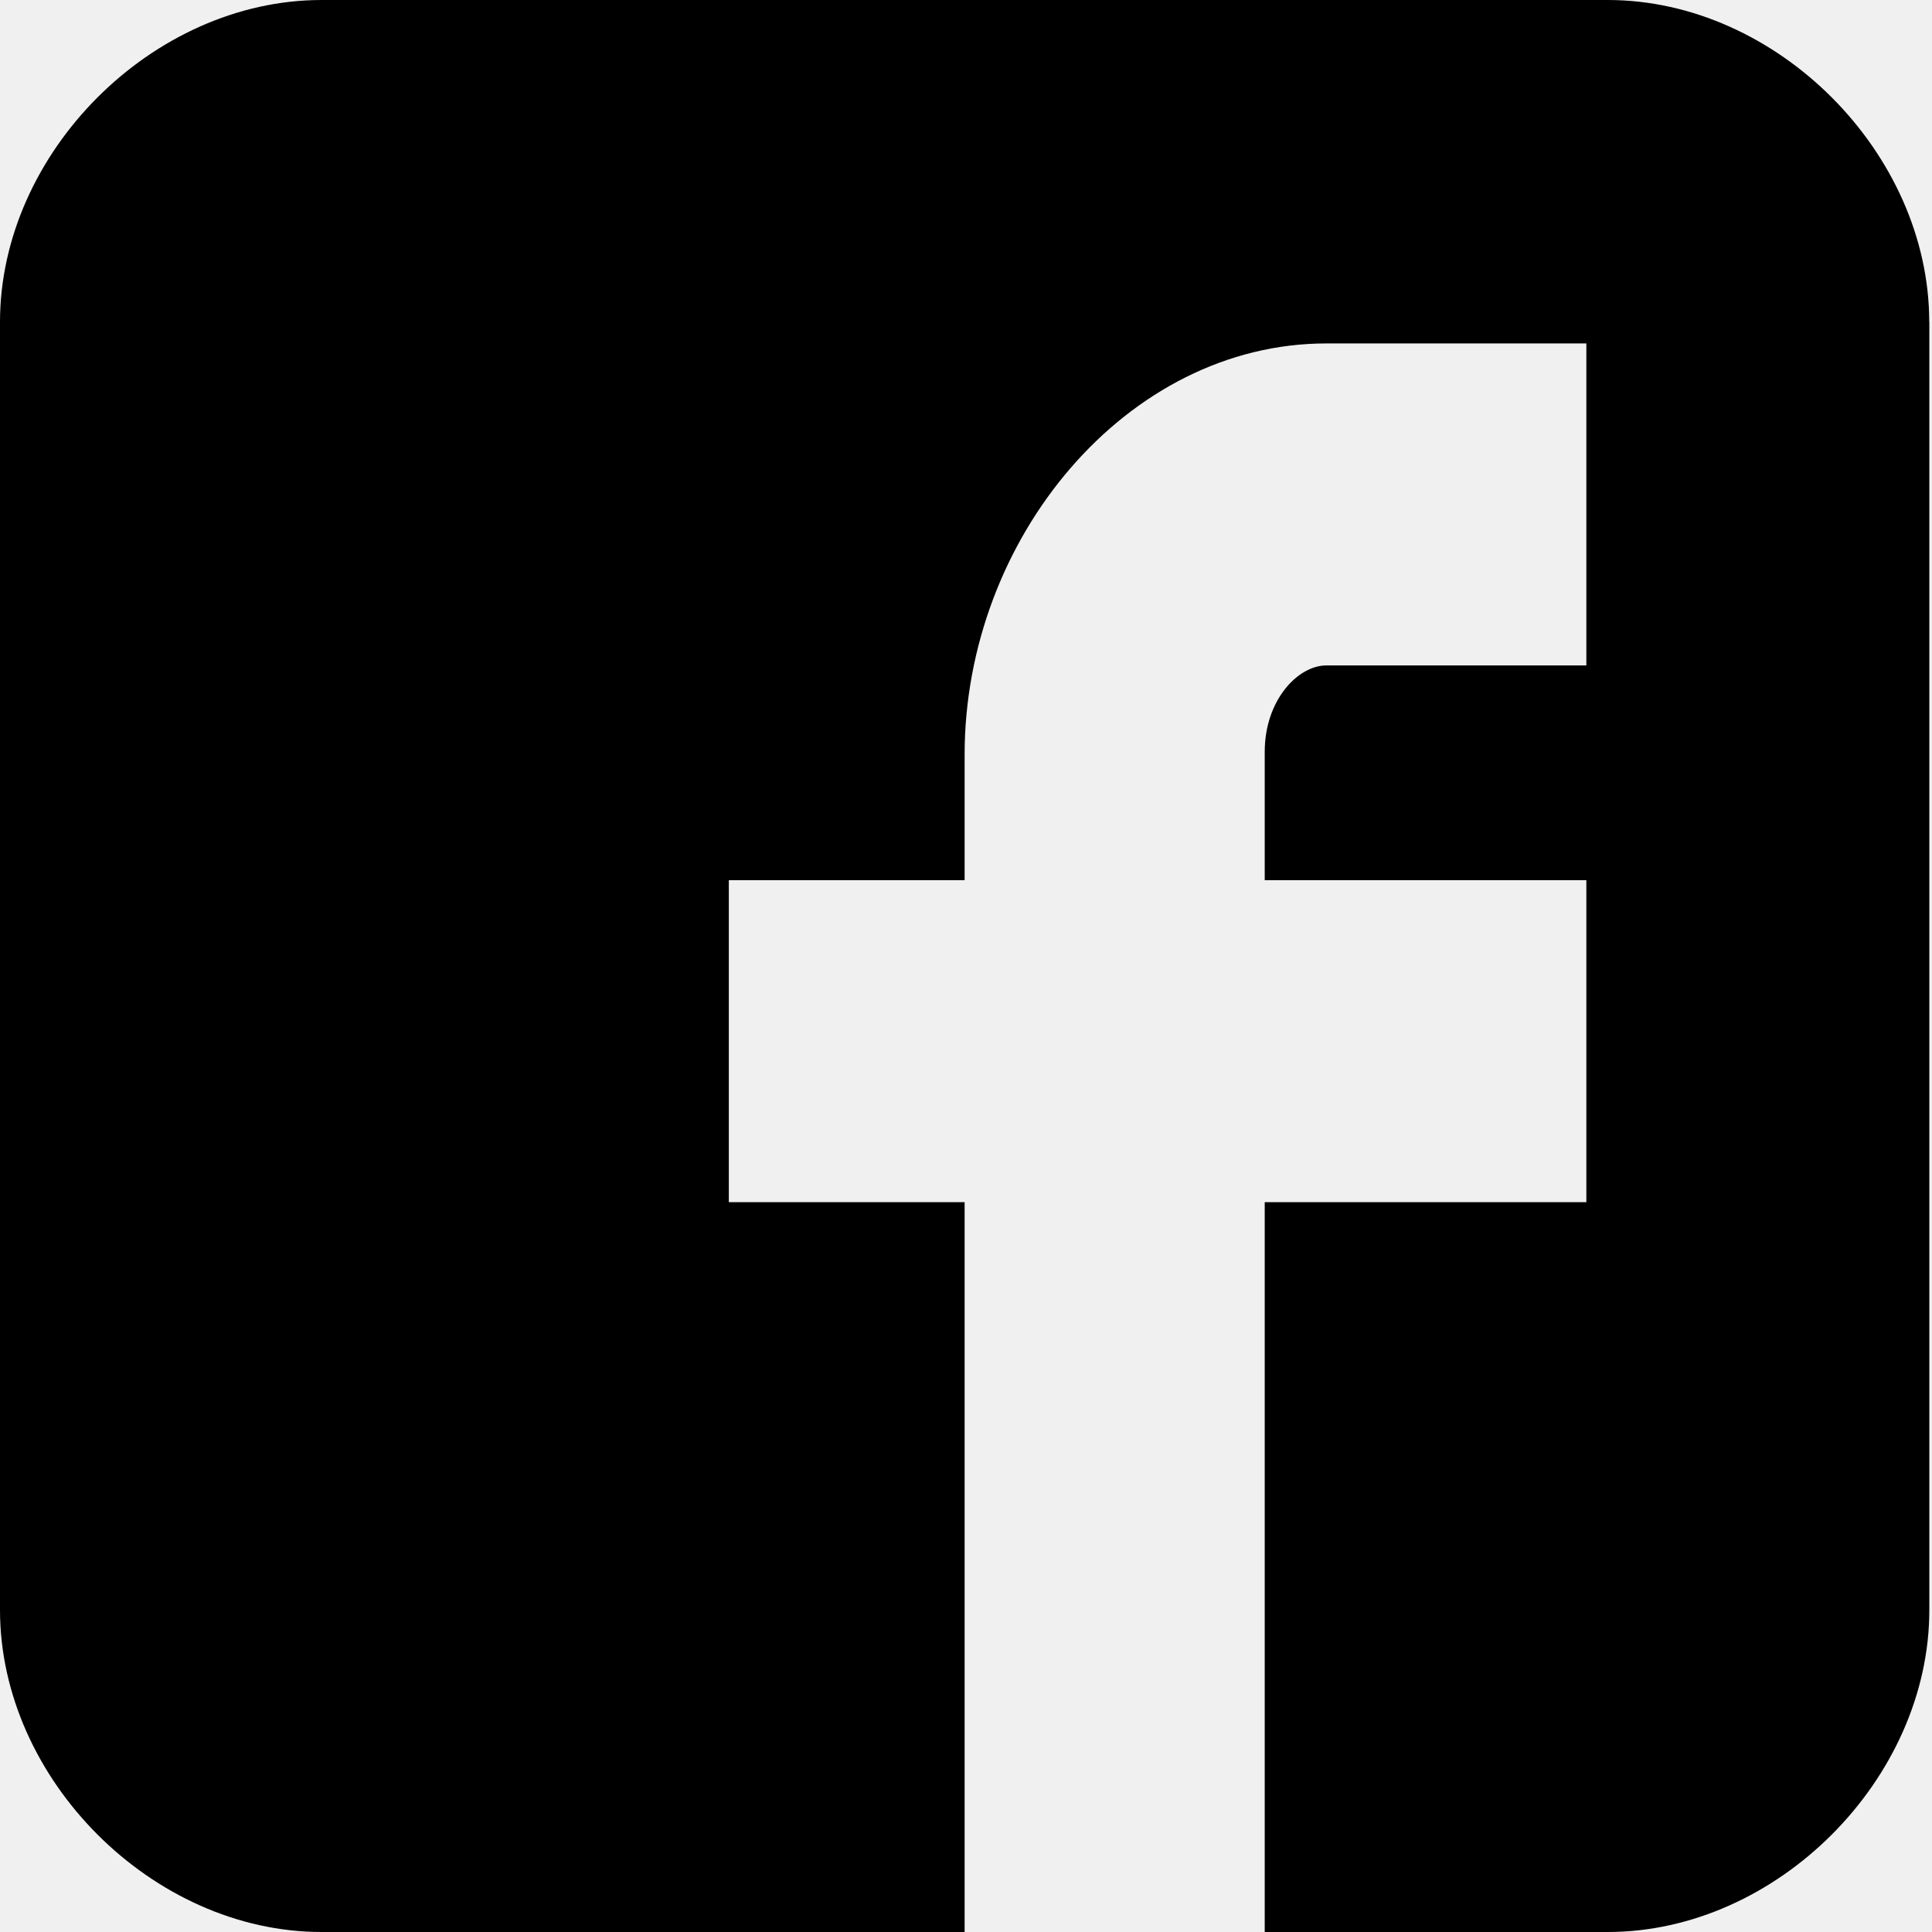
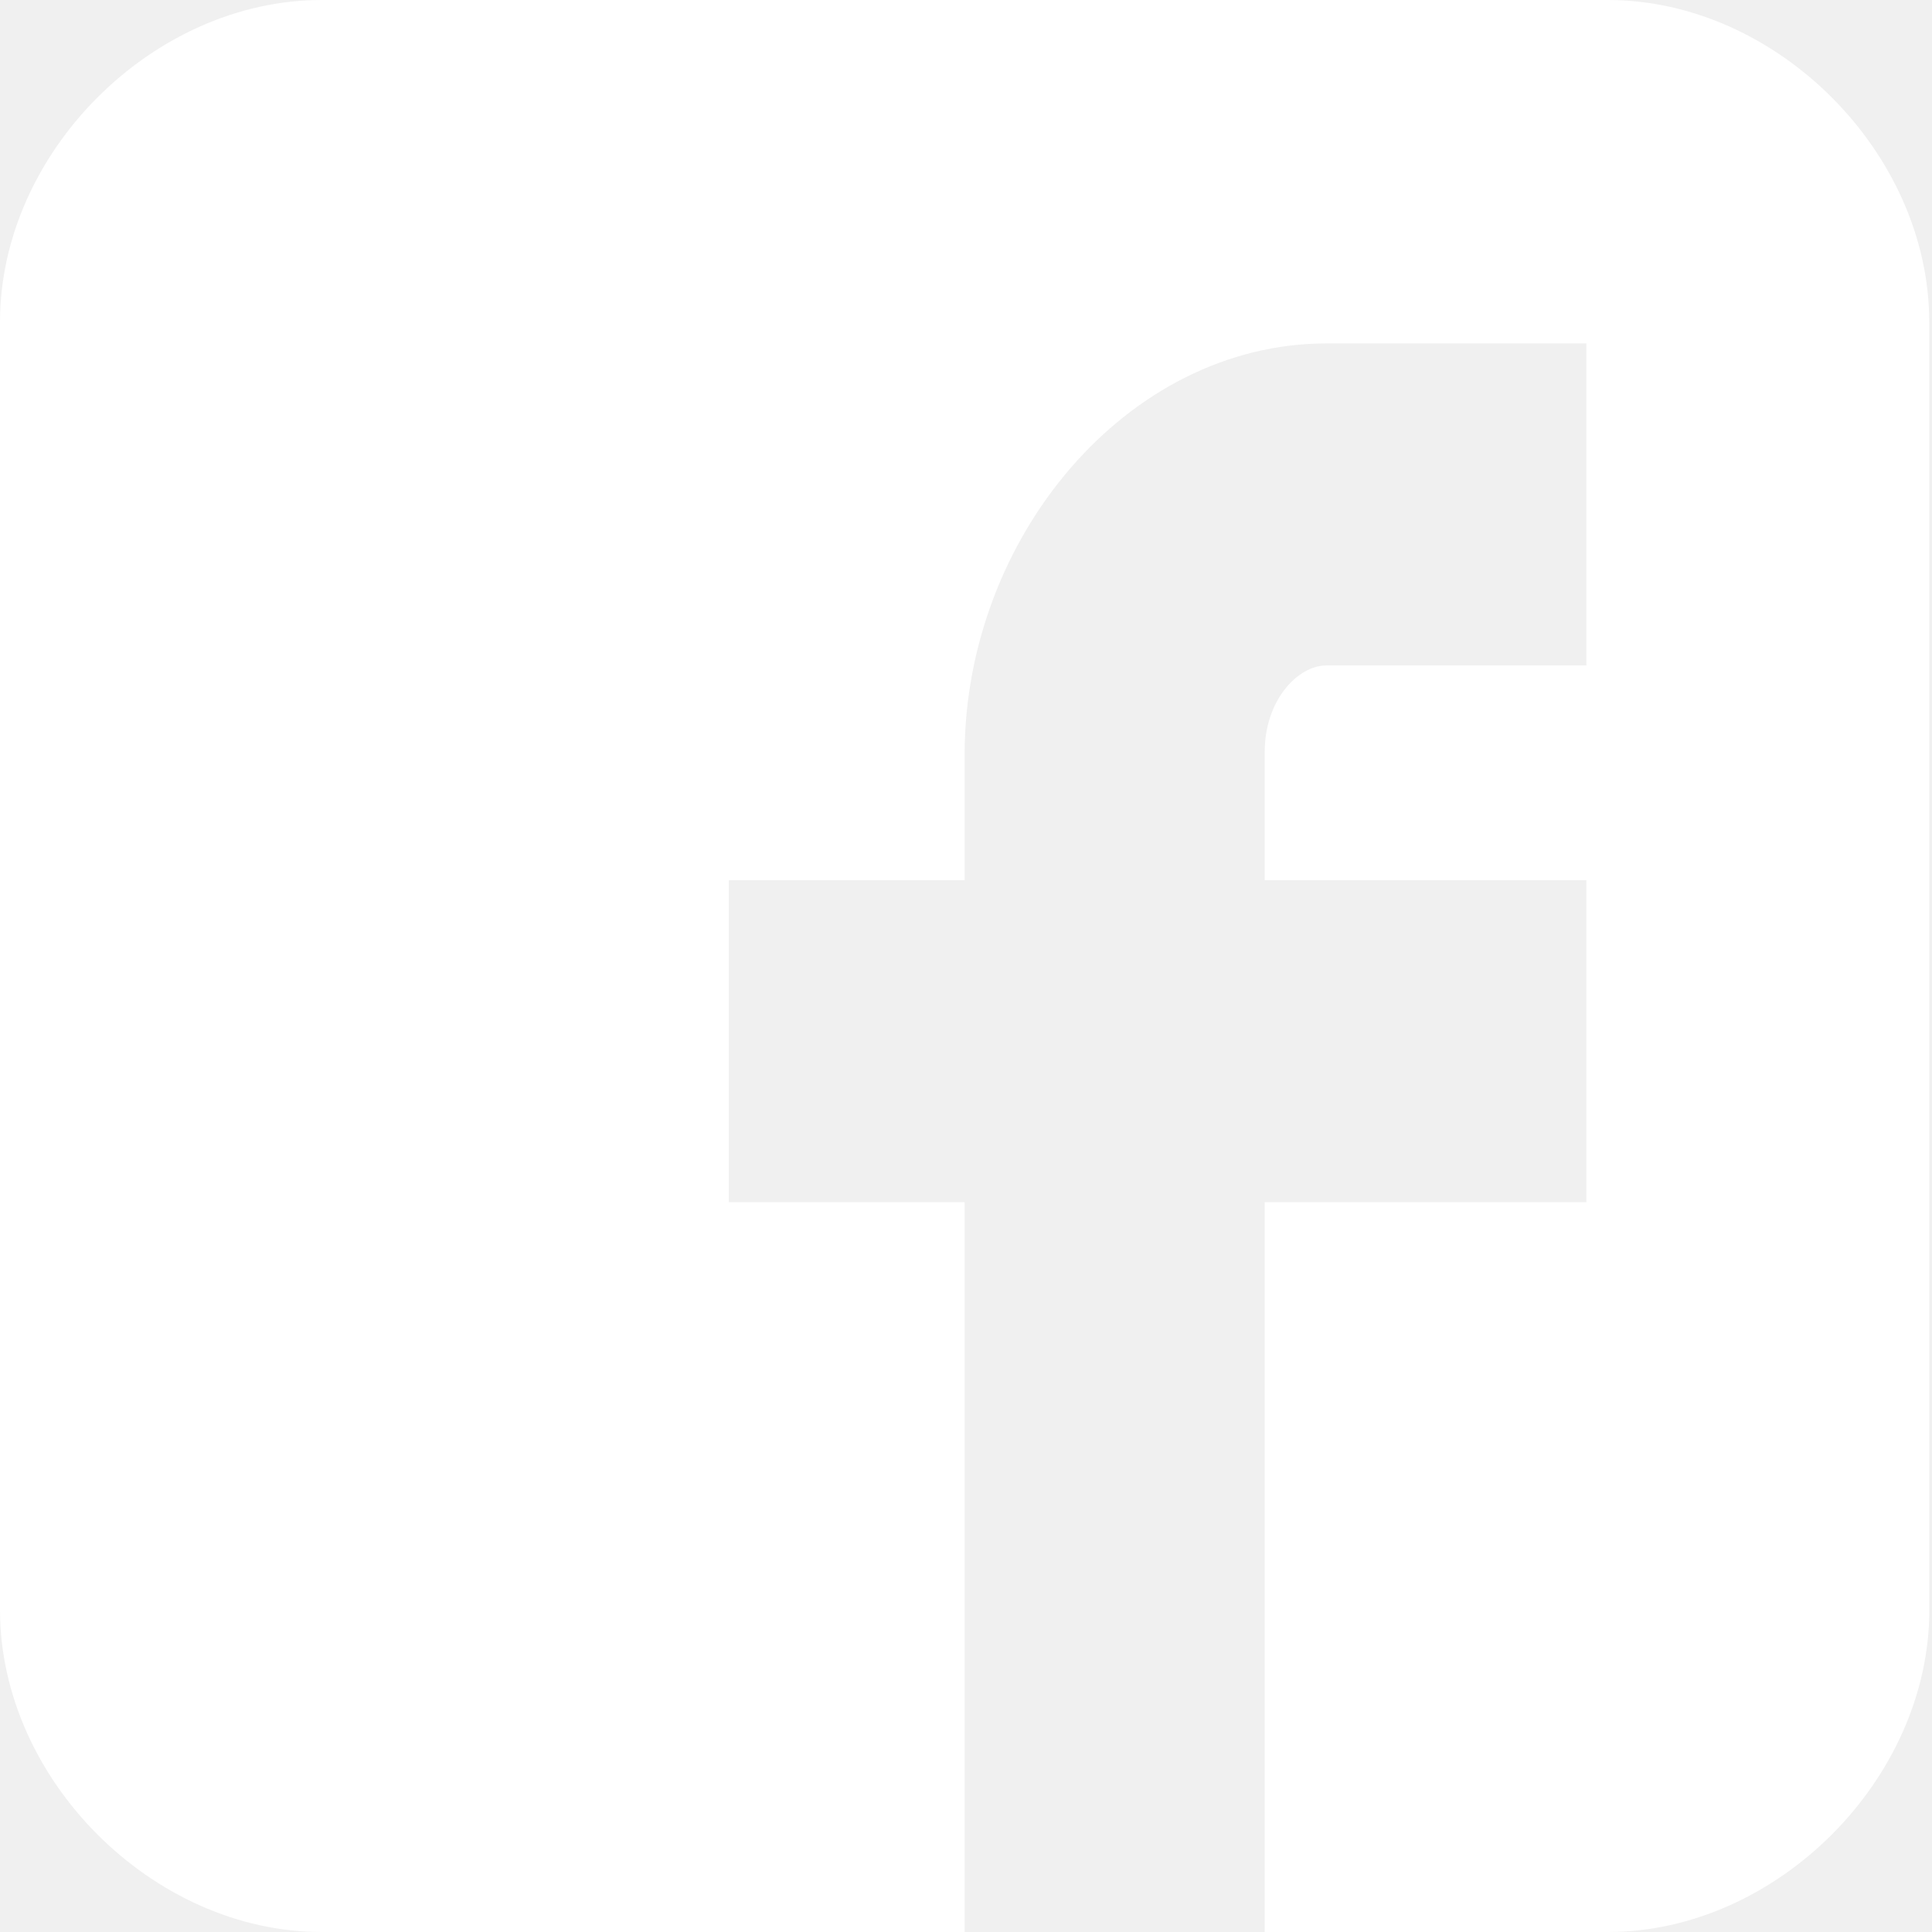
- <svg xmlns="http://www.w3.org/2000/svg" width="21" height="21" viewBox="0 0 21 21">
-   <path fill-rule="nonzero" d="M20.97 3.5c0-1.839-1.657-3.5-3.494-3.5H3.496C1.657 0 0 1.661 0 3.5v14C0 19.339 1.658 21 3.495 21h6.99v-7.933H7.922v-3.5h2.563V8.203c0-2.352 1.764-4.47 3.932-4.47h2.826v3.5h-2.826c-.309 0-.67.376-.67.94v1.394h3.496v3.5h-3.496V21h3.729c1.837 0 3.495-1.661 3.495-3.5v-14z" />
+ <svg xmlns="http://www.w3.org/2000/svg" width="21" height="21" viewBox="0 0 21 21" fill="white">
+   <path d="M20.97 3.5c0-1.839-1.657-3.5-3.494-3.5H3.496C1.657 0 0 1.661 0 3.5v14C0 19.339 1.658 21 3.495 21h6.99v-7.933H7.922v-3.5h2.563V8.203c0-2.352 1.764-4.47 3.932-4.47h2.826v3.5h-2.826c-.309 0-.67.376-.67.94v1.394h3.496v3.5h-3.496V21h3.729c1.837 0 3.495-1.661 3.495-3.5v-14z" />
</svg>
